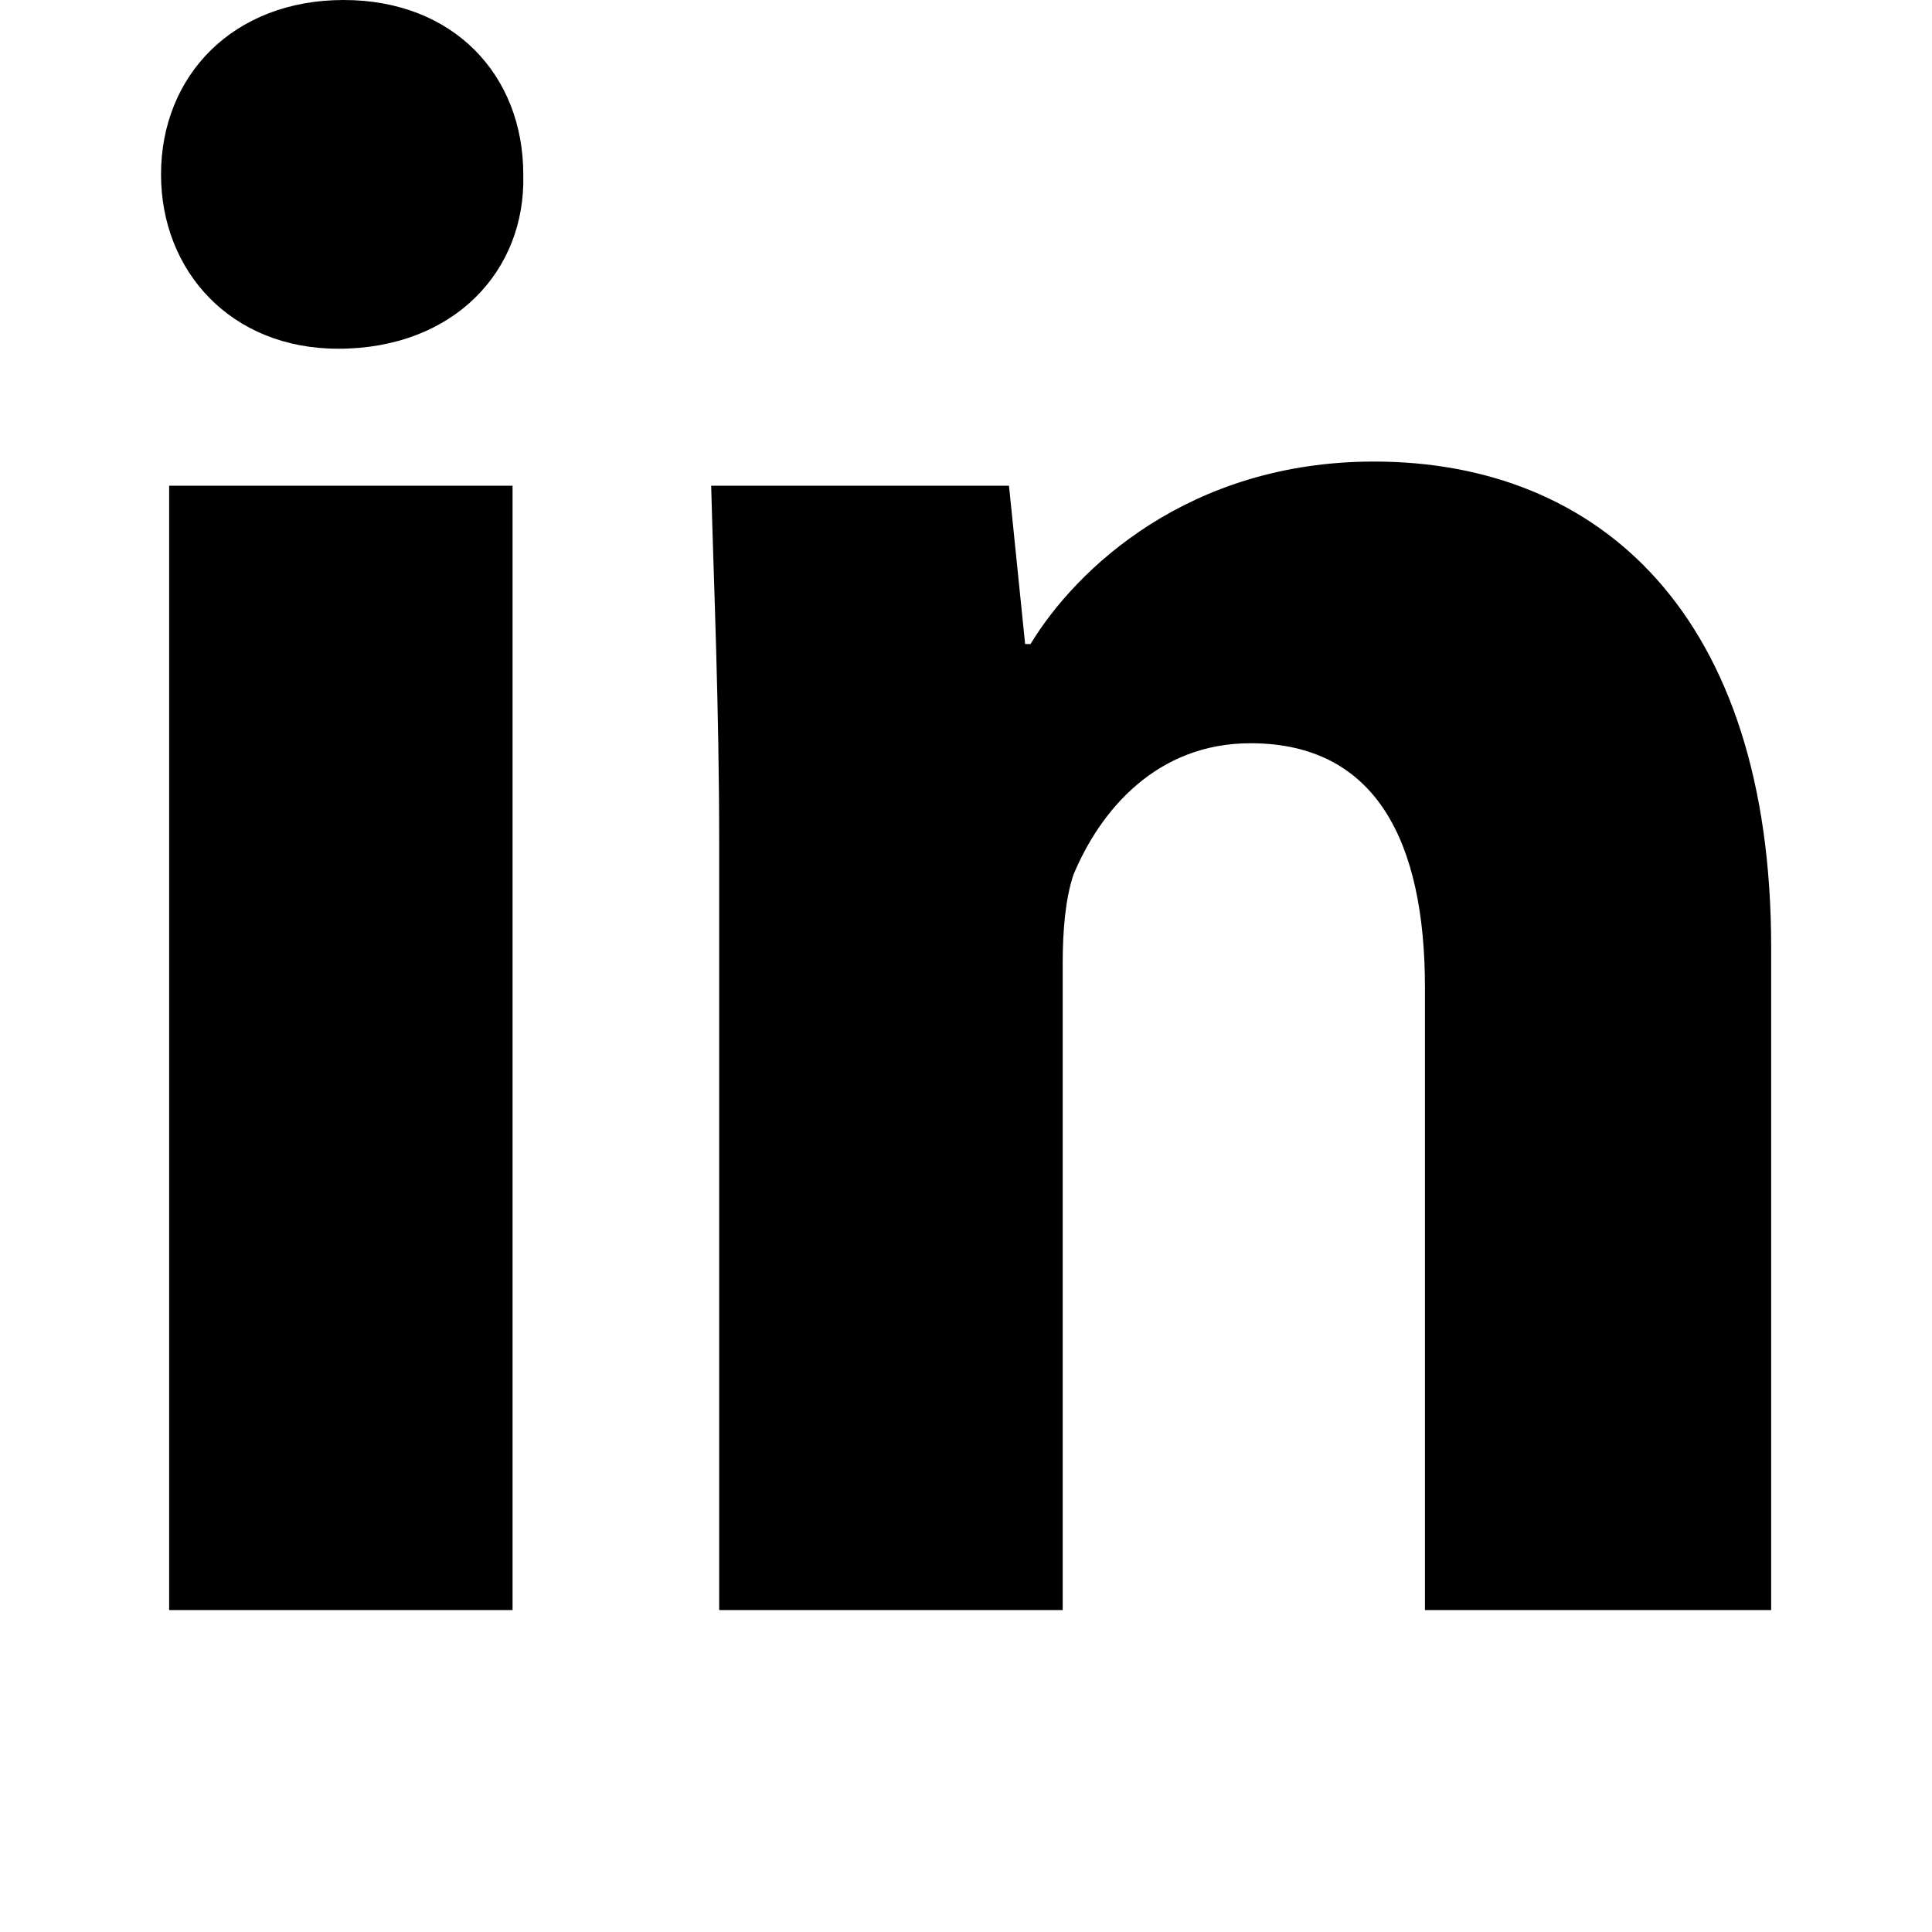
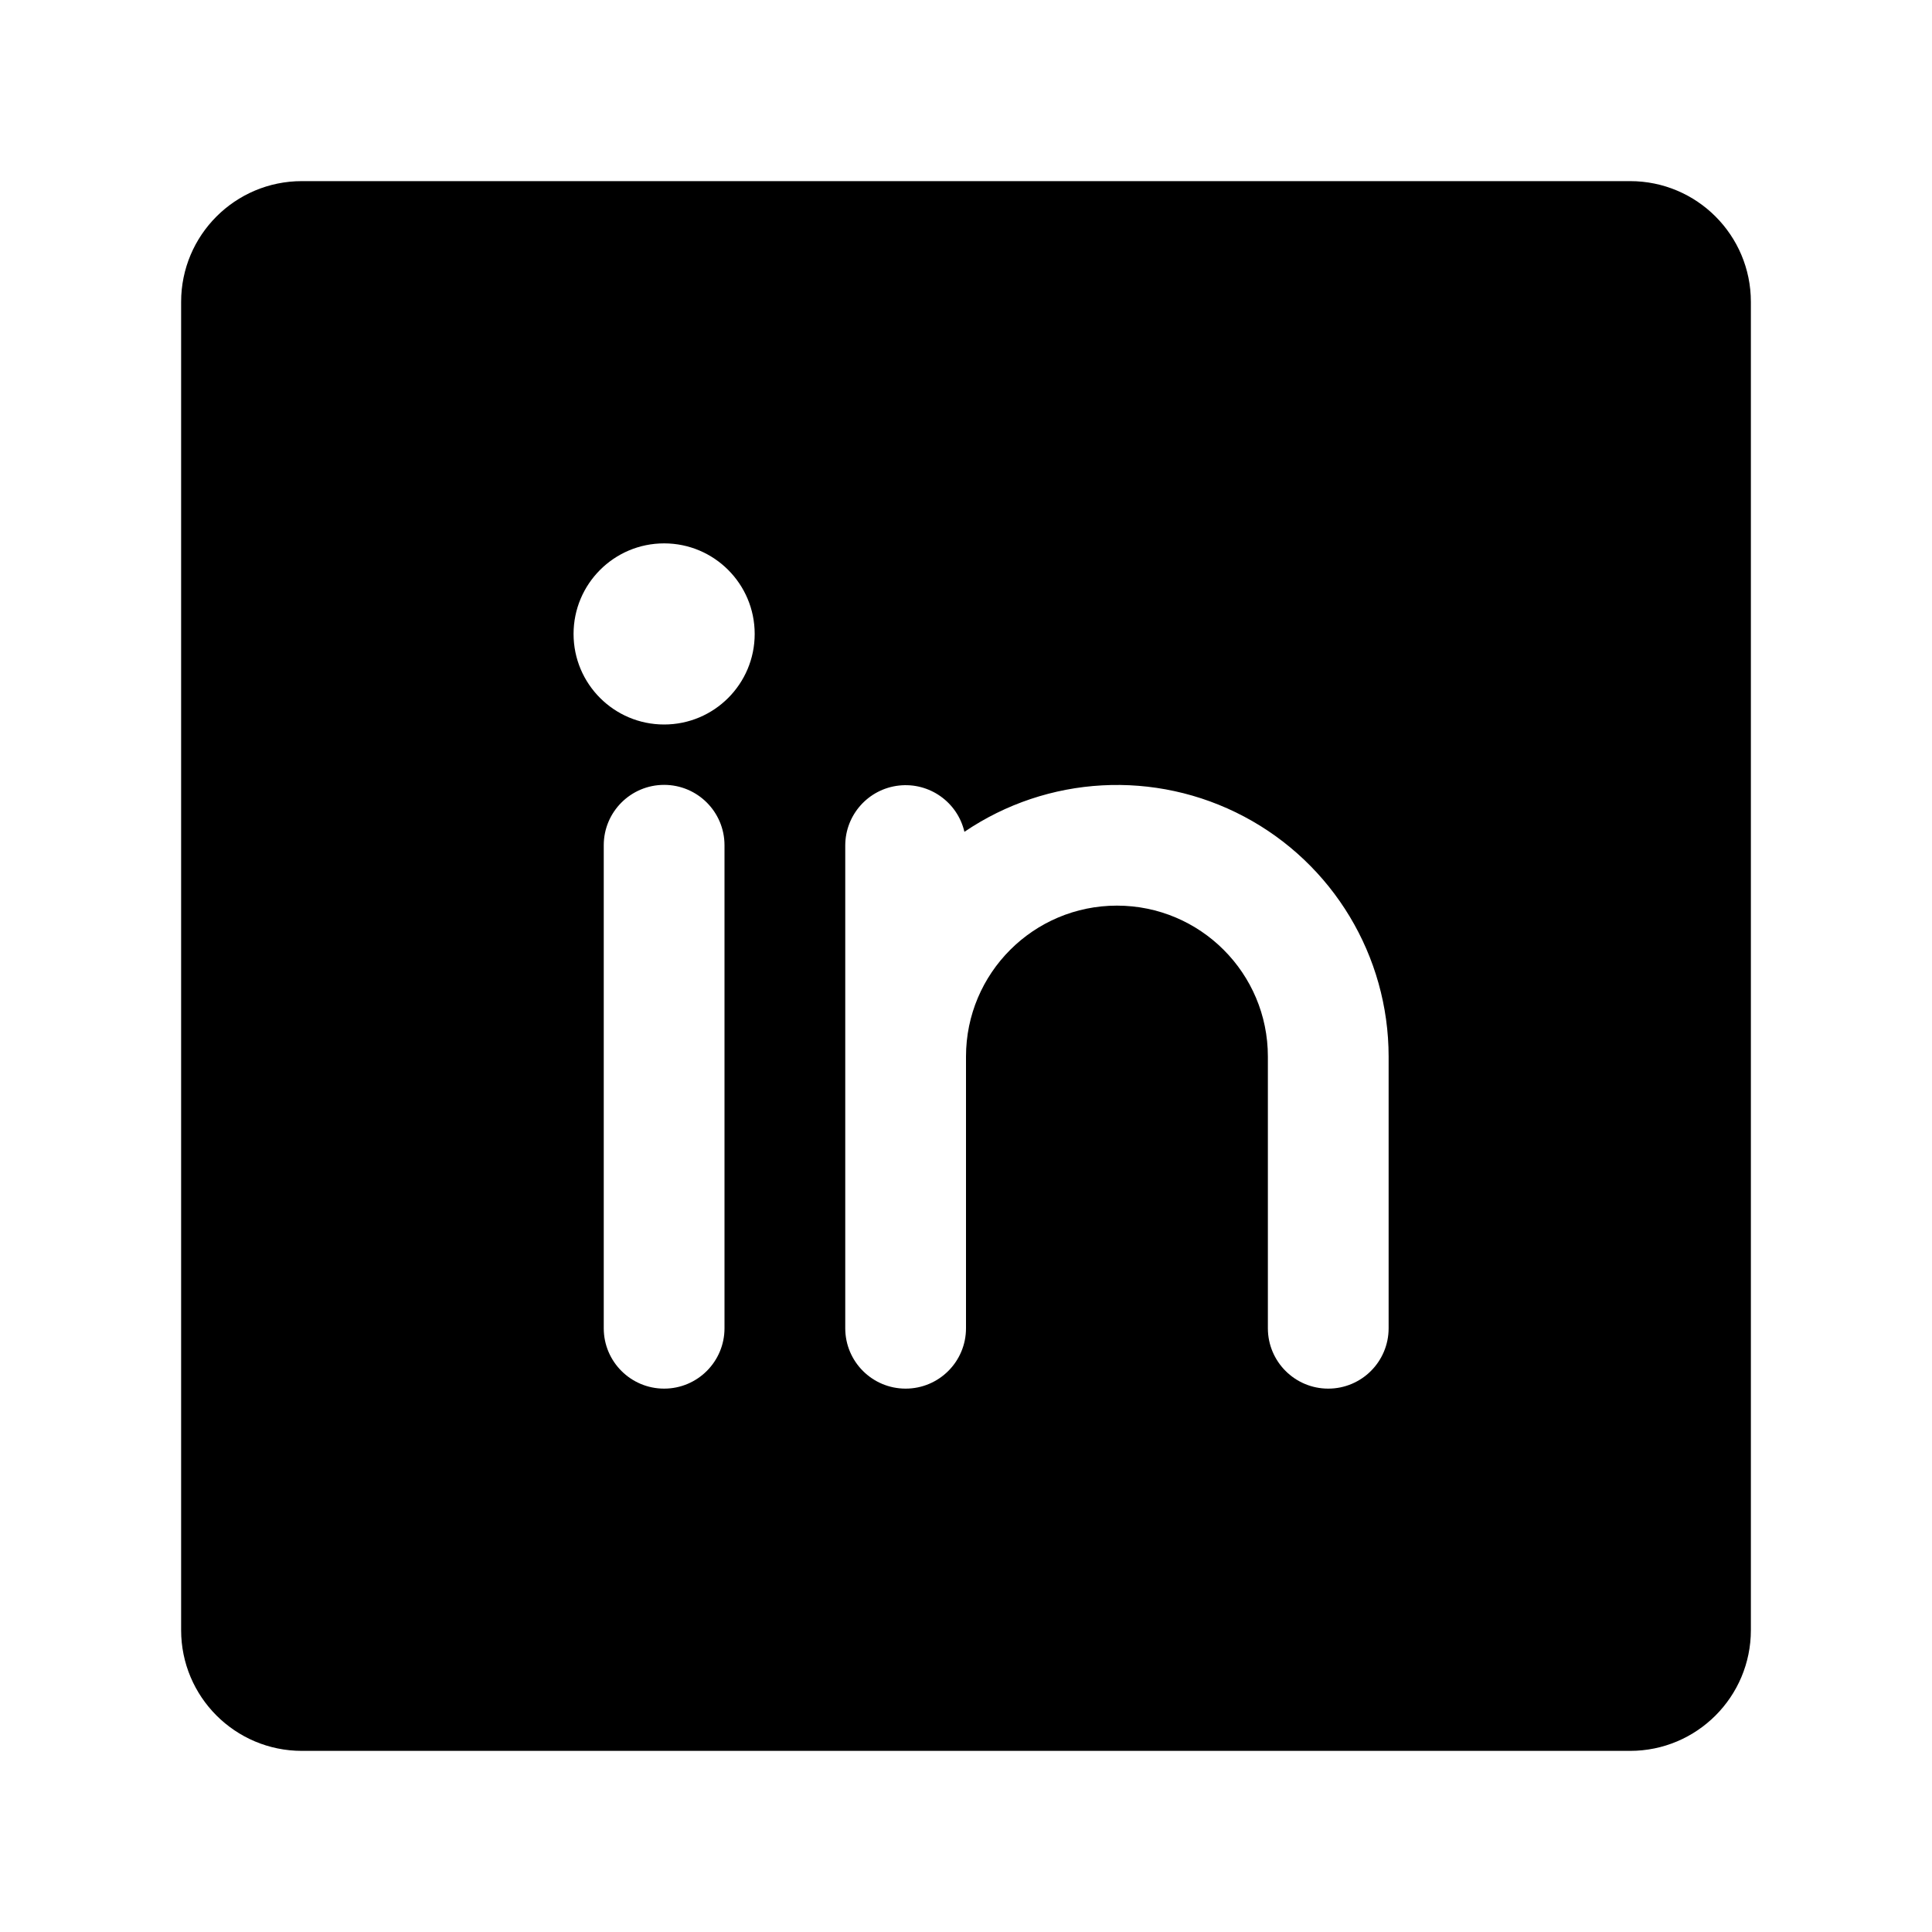
- <svg xmlns="http://www.w3.org/2000/svg" preserveAspectRatio="none" overflow="visible" style="display: block;" width="20" height="20" viewBox="0 0 20 20" fill="none">
-   <g id="svg-590364904_748">
-     <path id="Vector" d="M3.557 0C2.418 0 1.667 0.778 1.667 1.806C1.667 2.806 2.389 3.61 3.501 3.61C4.695 3.61 5.445 2.806 5.417 1.806C5.417 0.778 4.695 0 3.557 0ZM14.223 4.778C12.306 4.778 11.14 5.889 10.668 6.667H10.612L10.445 5.028H7.362C7.39 6.084 7.445 7.306 7.445 8.75V16.667H11.001V9.972C11.001 9.639 11.028 9.306 11.112 9.056C11.389 8.389 11.973 7.694 12.945 7.694C14.251 7.694 14.751 8.722 14.751 10.222V16.667H18.335V9.806C18.335 6.361 16.556 4.778 14.223 4.778ZM1.751 5.028V16.667H5.306V5.028H1.751Z" fill="black" />
-   </g>
+ <svg xmlns="http://www.w3.org/2000/svg" viewBox="0 0 256 256" fill="black">
+   <path d="M216,24H40A16,16,0,0,0,24,40V216a16,16,0,0,0,16,16H216a16,16,0,0,0,16-16V40A16,16,0,0,0,216,24ZM96,176a8,8,0,0,1-16,0V112a8,8,0,0,1,16,0ZM88,96a12,12,0,1,1,12-12A12,12,0,0,1,88,96Zm96,80a8,8,0,0,1-16,0V140a20,20,0,0,0-40,0v36a8,8,0,0,1-16,0V112a8,8,0,0,1,15.79-1.78A36,36,0,0,1,184,140Z" />
</svg>
